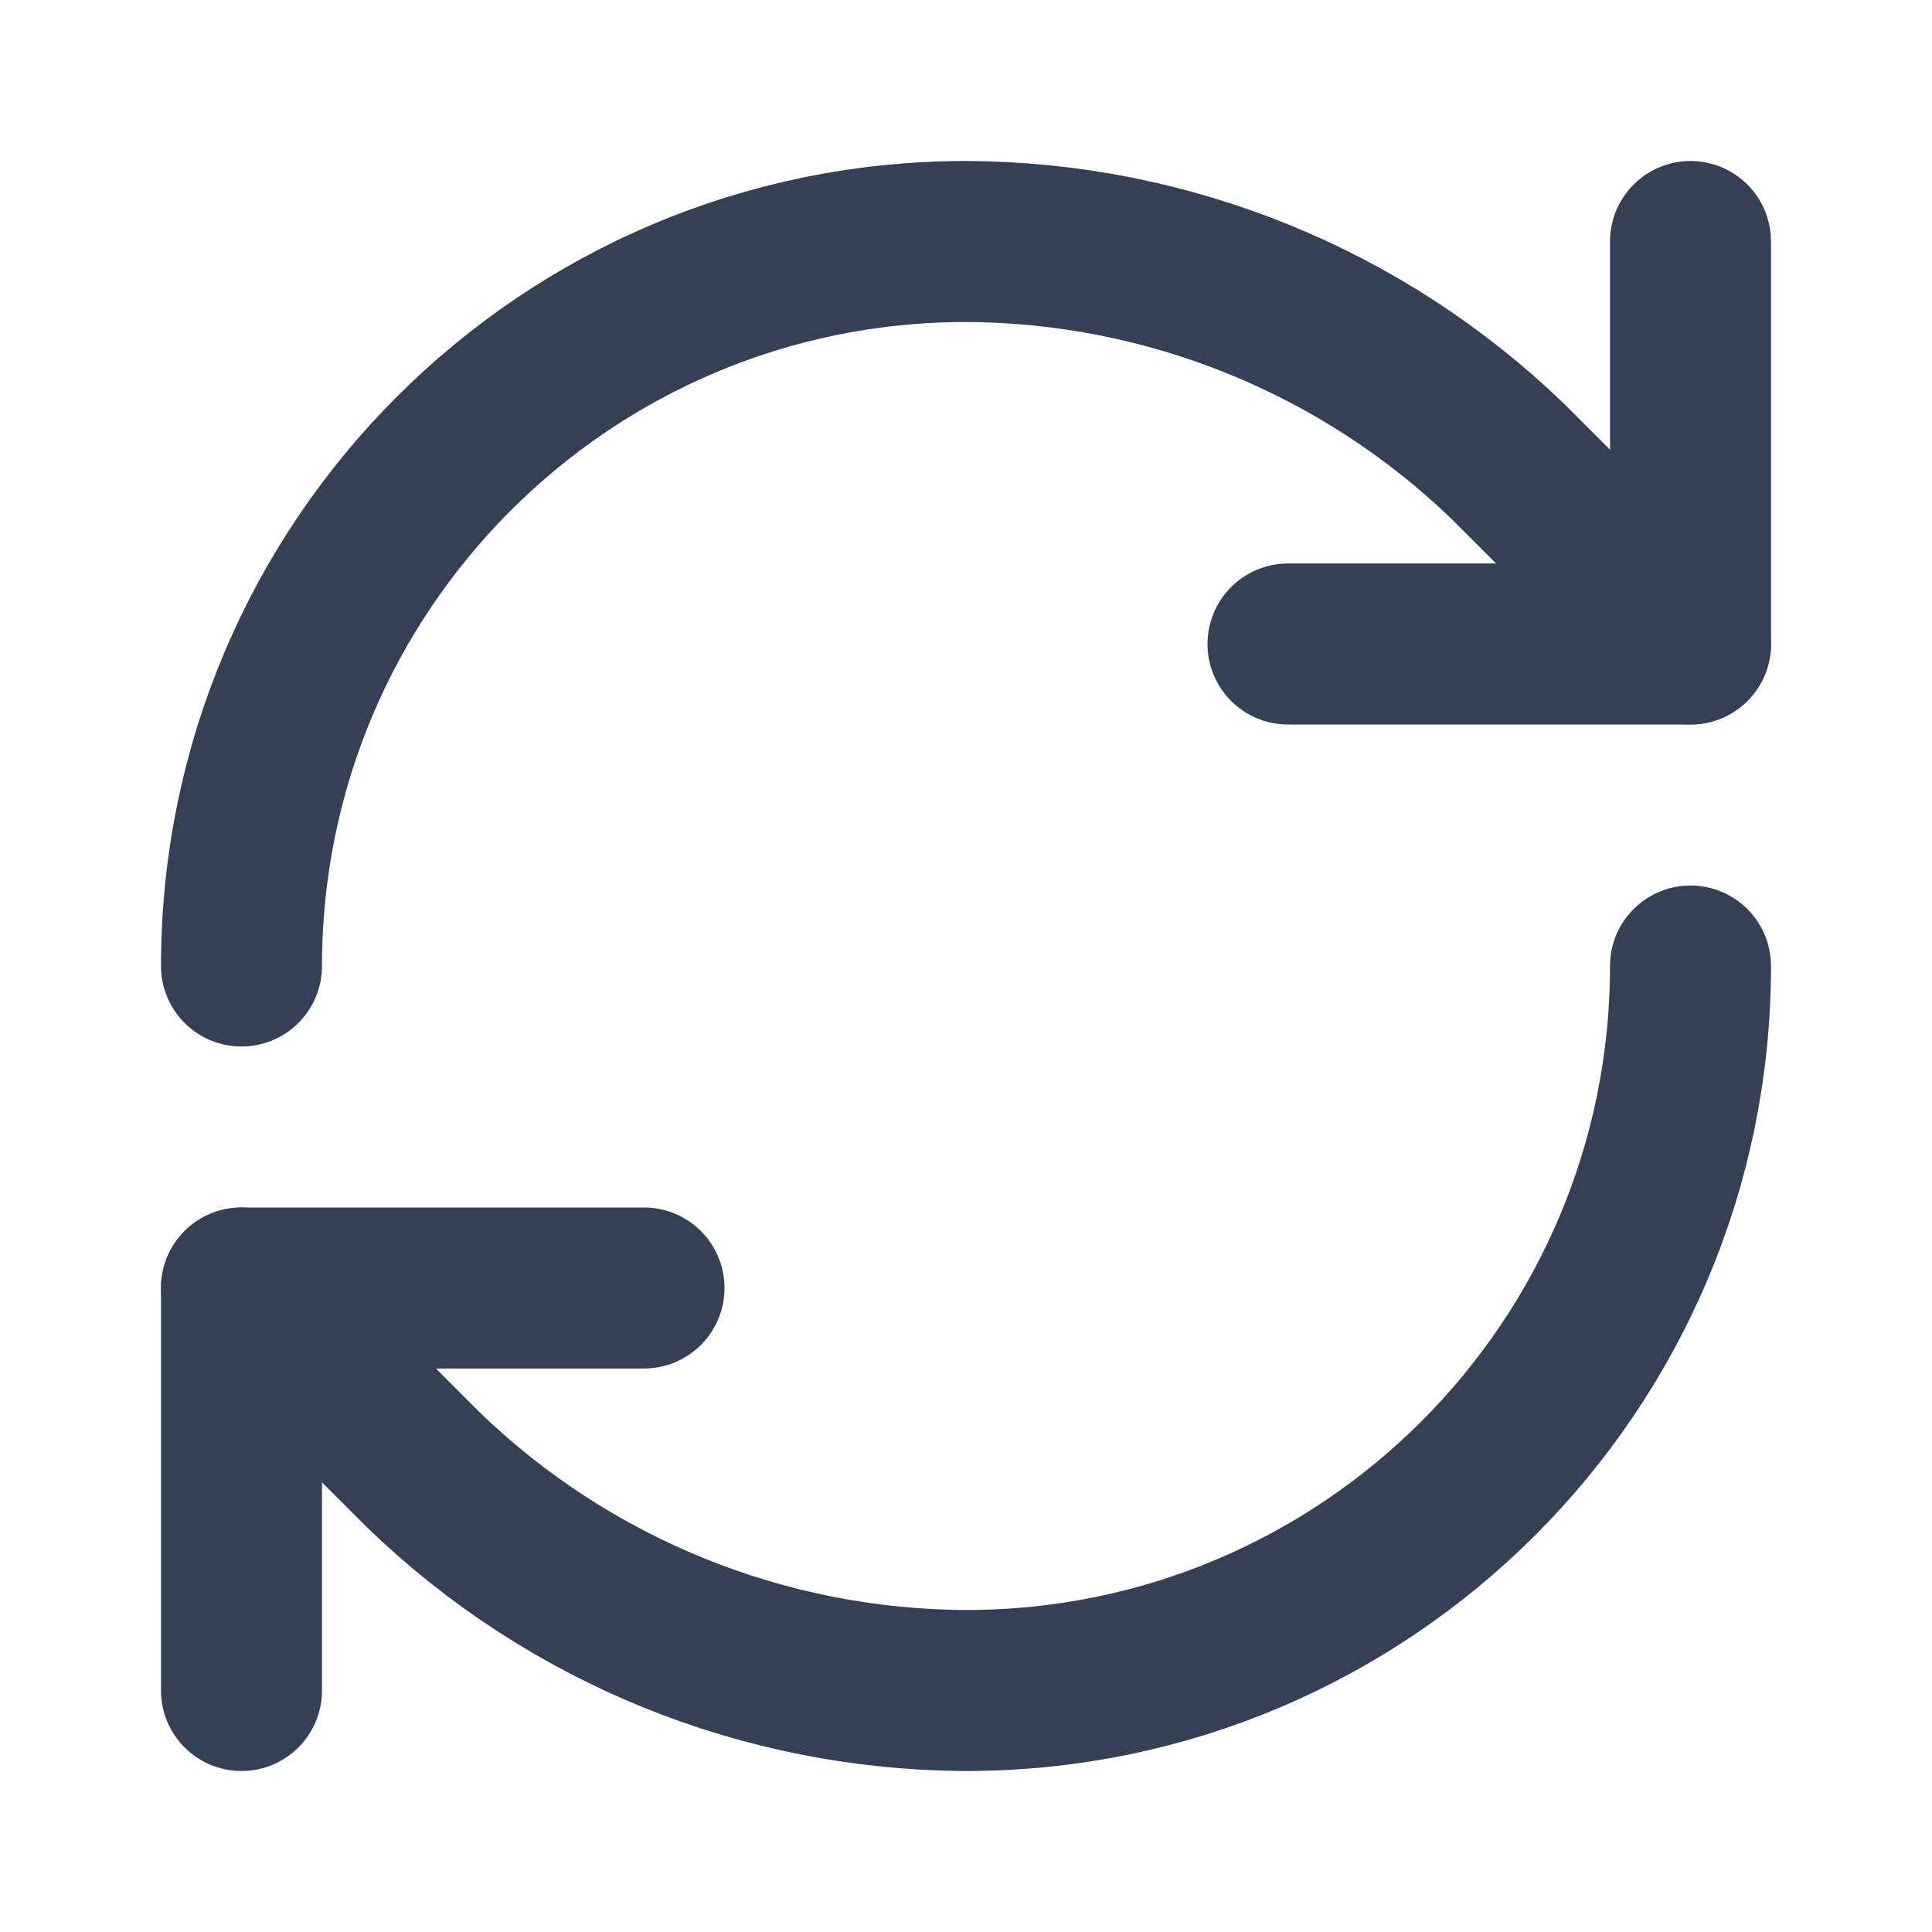
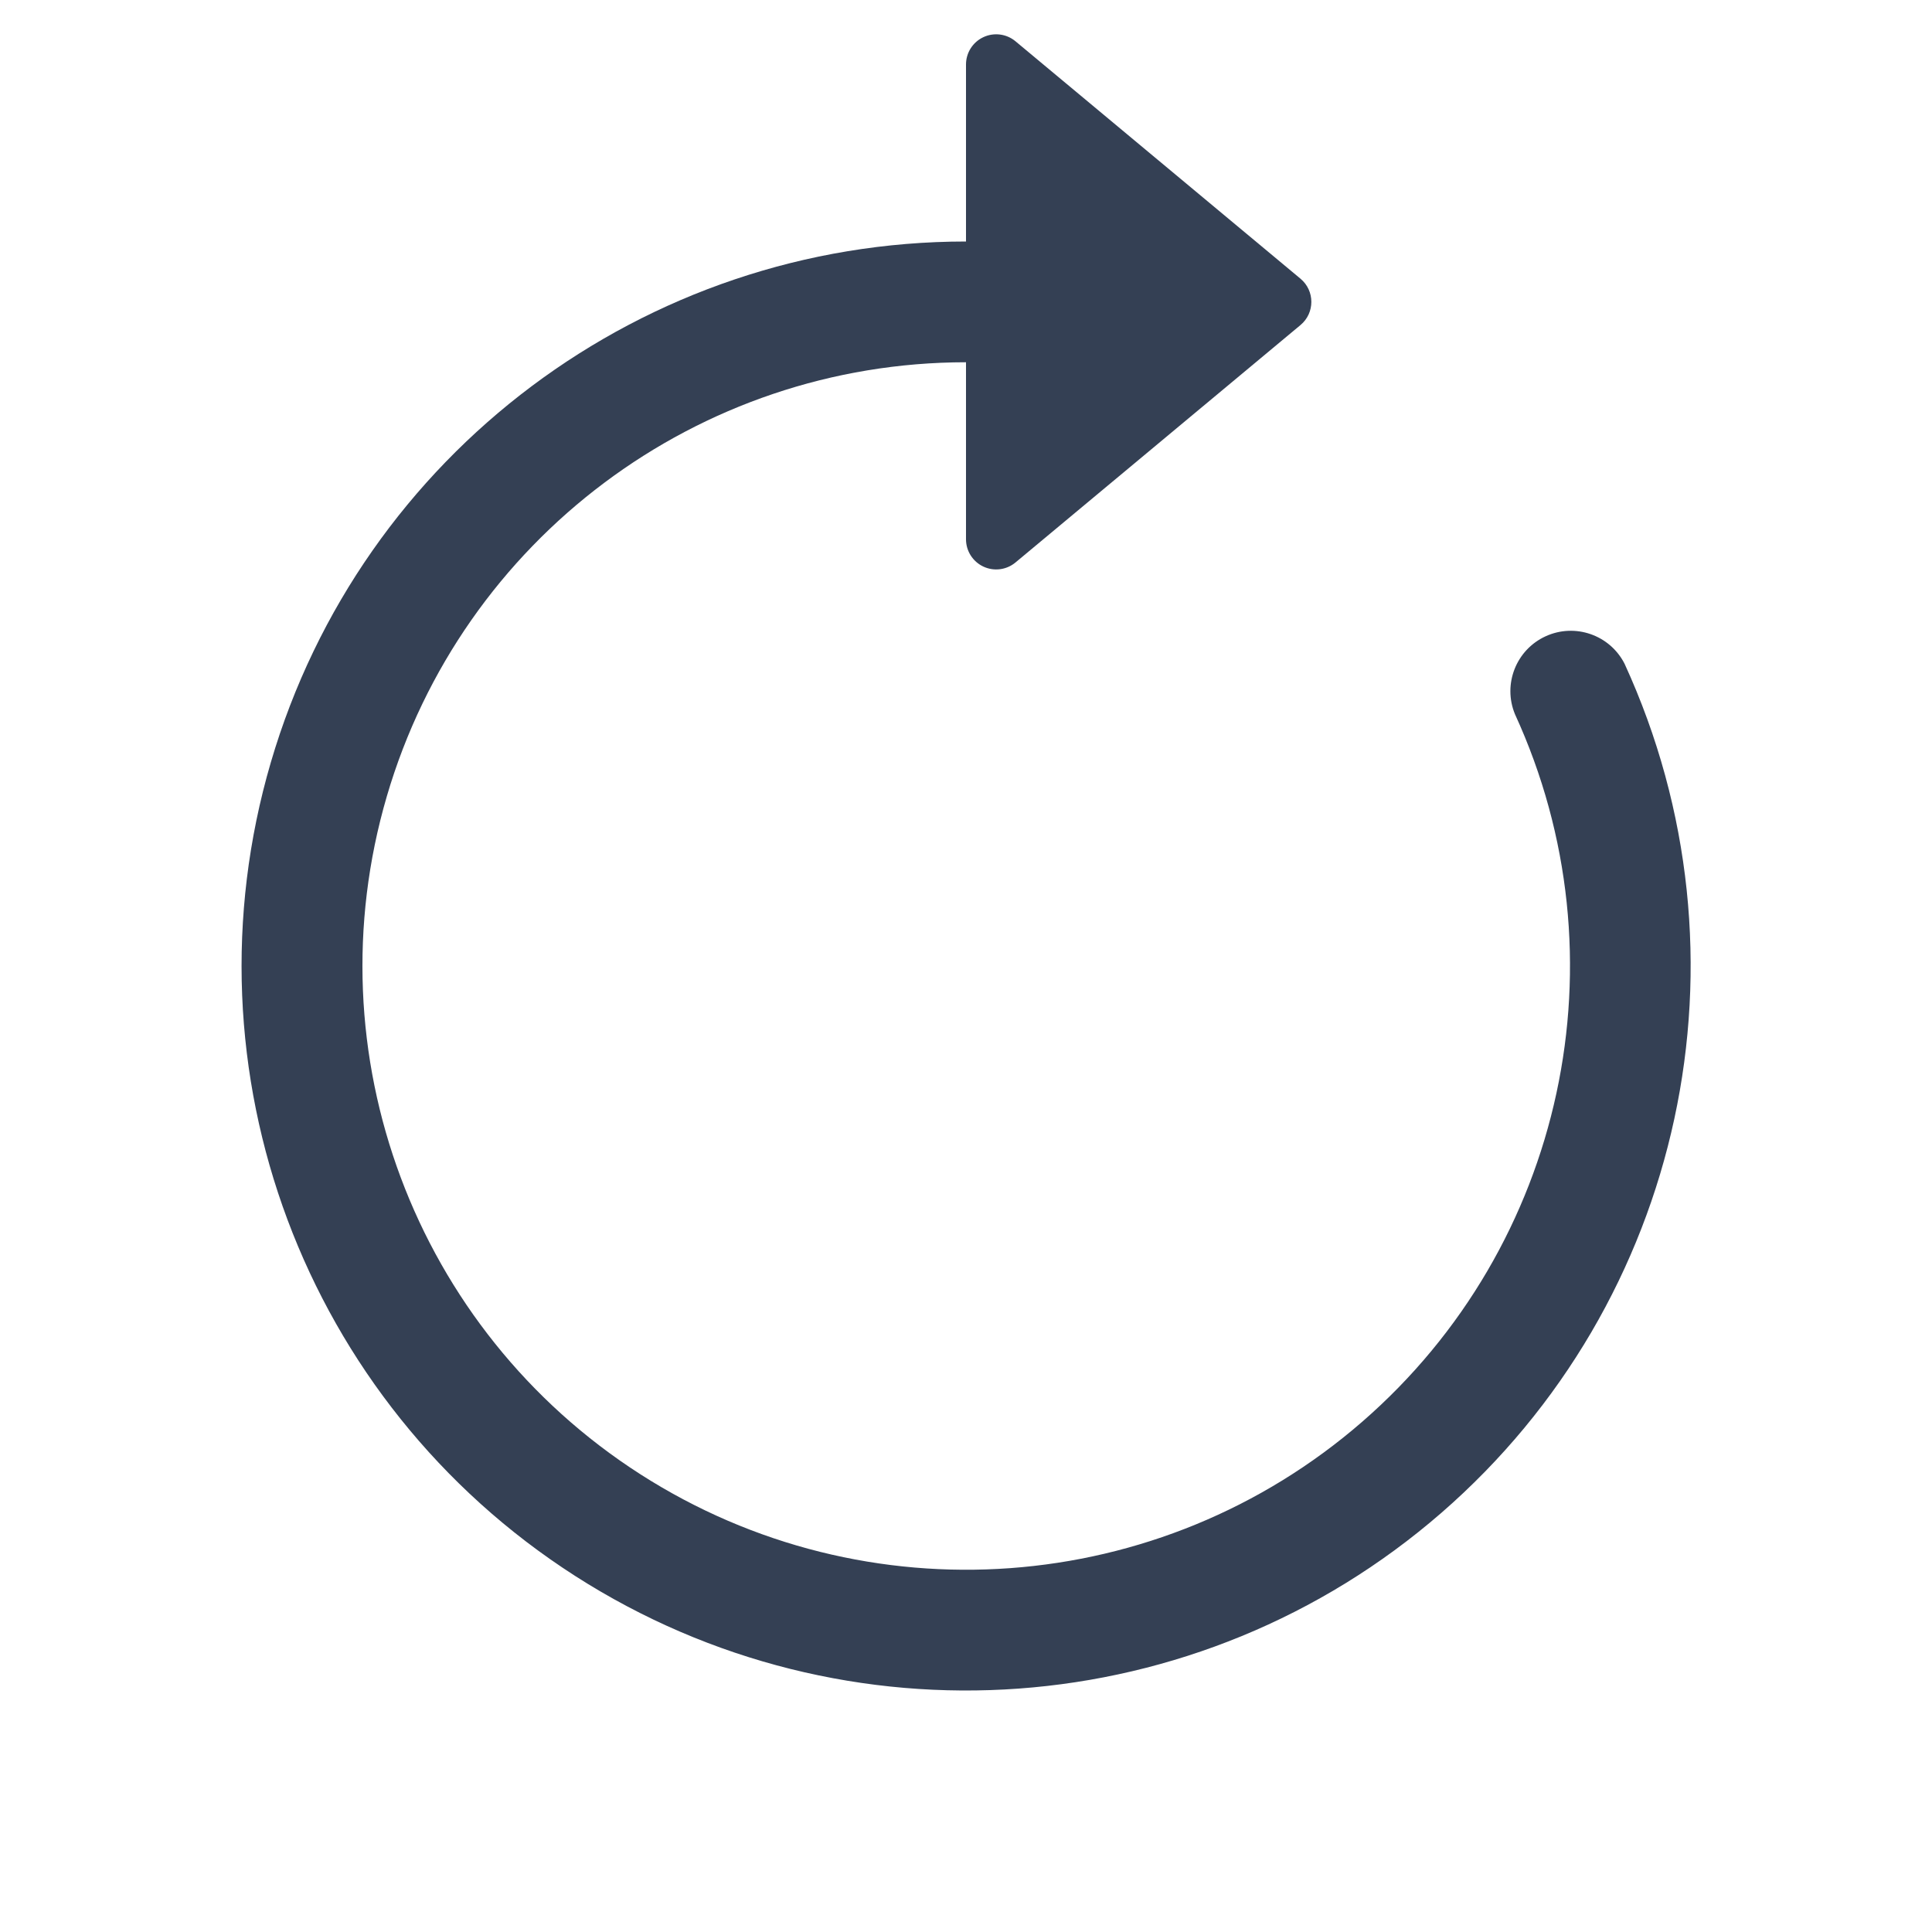
- <svg xmlns="http://www.w3.org/2000/svg" width="24" height="24" viewBox="0 0 24 24" fill="none" stroke="#344054" stroke-width="2" stroke-linecap="round" stroke-linejoin="round">
-   <path d="M3 12a9 9 0 0 1 9-9 9.75 9.75 0 0 1 6.74 2.74L21 8" />
-   <path d="M21 3v5h-5" />
-   <path d="M21 12a9 9 0 0 1-9 9 9.75 9.75 0 0 1-6.74-2.74L3 16" />
-   <path d="M8 16H3v5" />
+ <svg xmlns="http://www.w3.org/2000/svg" viewBox="0 0 16 16" fill="#344054" aria-hidden="true">
+   <path fill-rule="evenodd" d="M8 3a5 5 0 1 0 4.546 2.914.5.5 0 0 1 .908-.417A6 6 0 1 1 8 2z" />
+   <path d="M8 4.466V.534a.25.25 0 0 1 .41-.192l2.36 1.966c.12.1.12.284 0 .384L8.41 4.658A.25.25 0 0 1 8 4.466" />
</svg>
